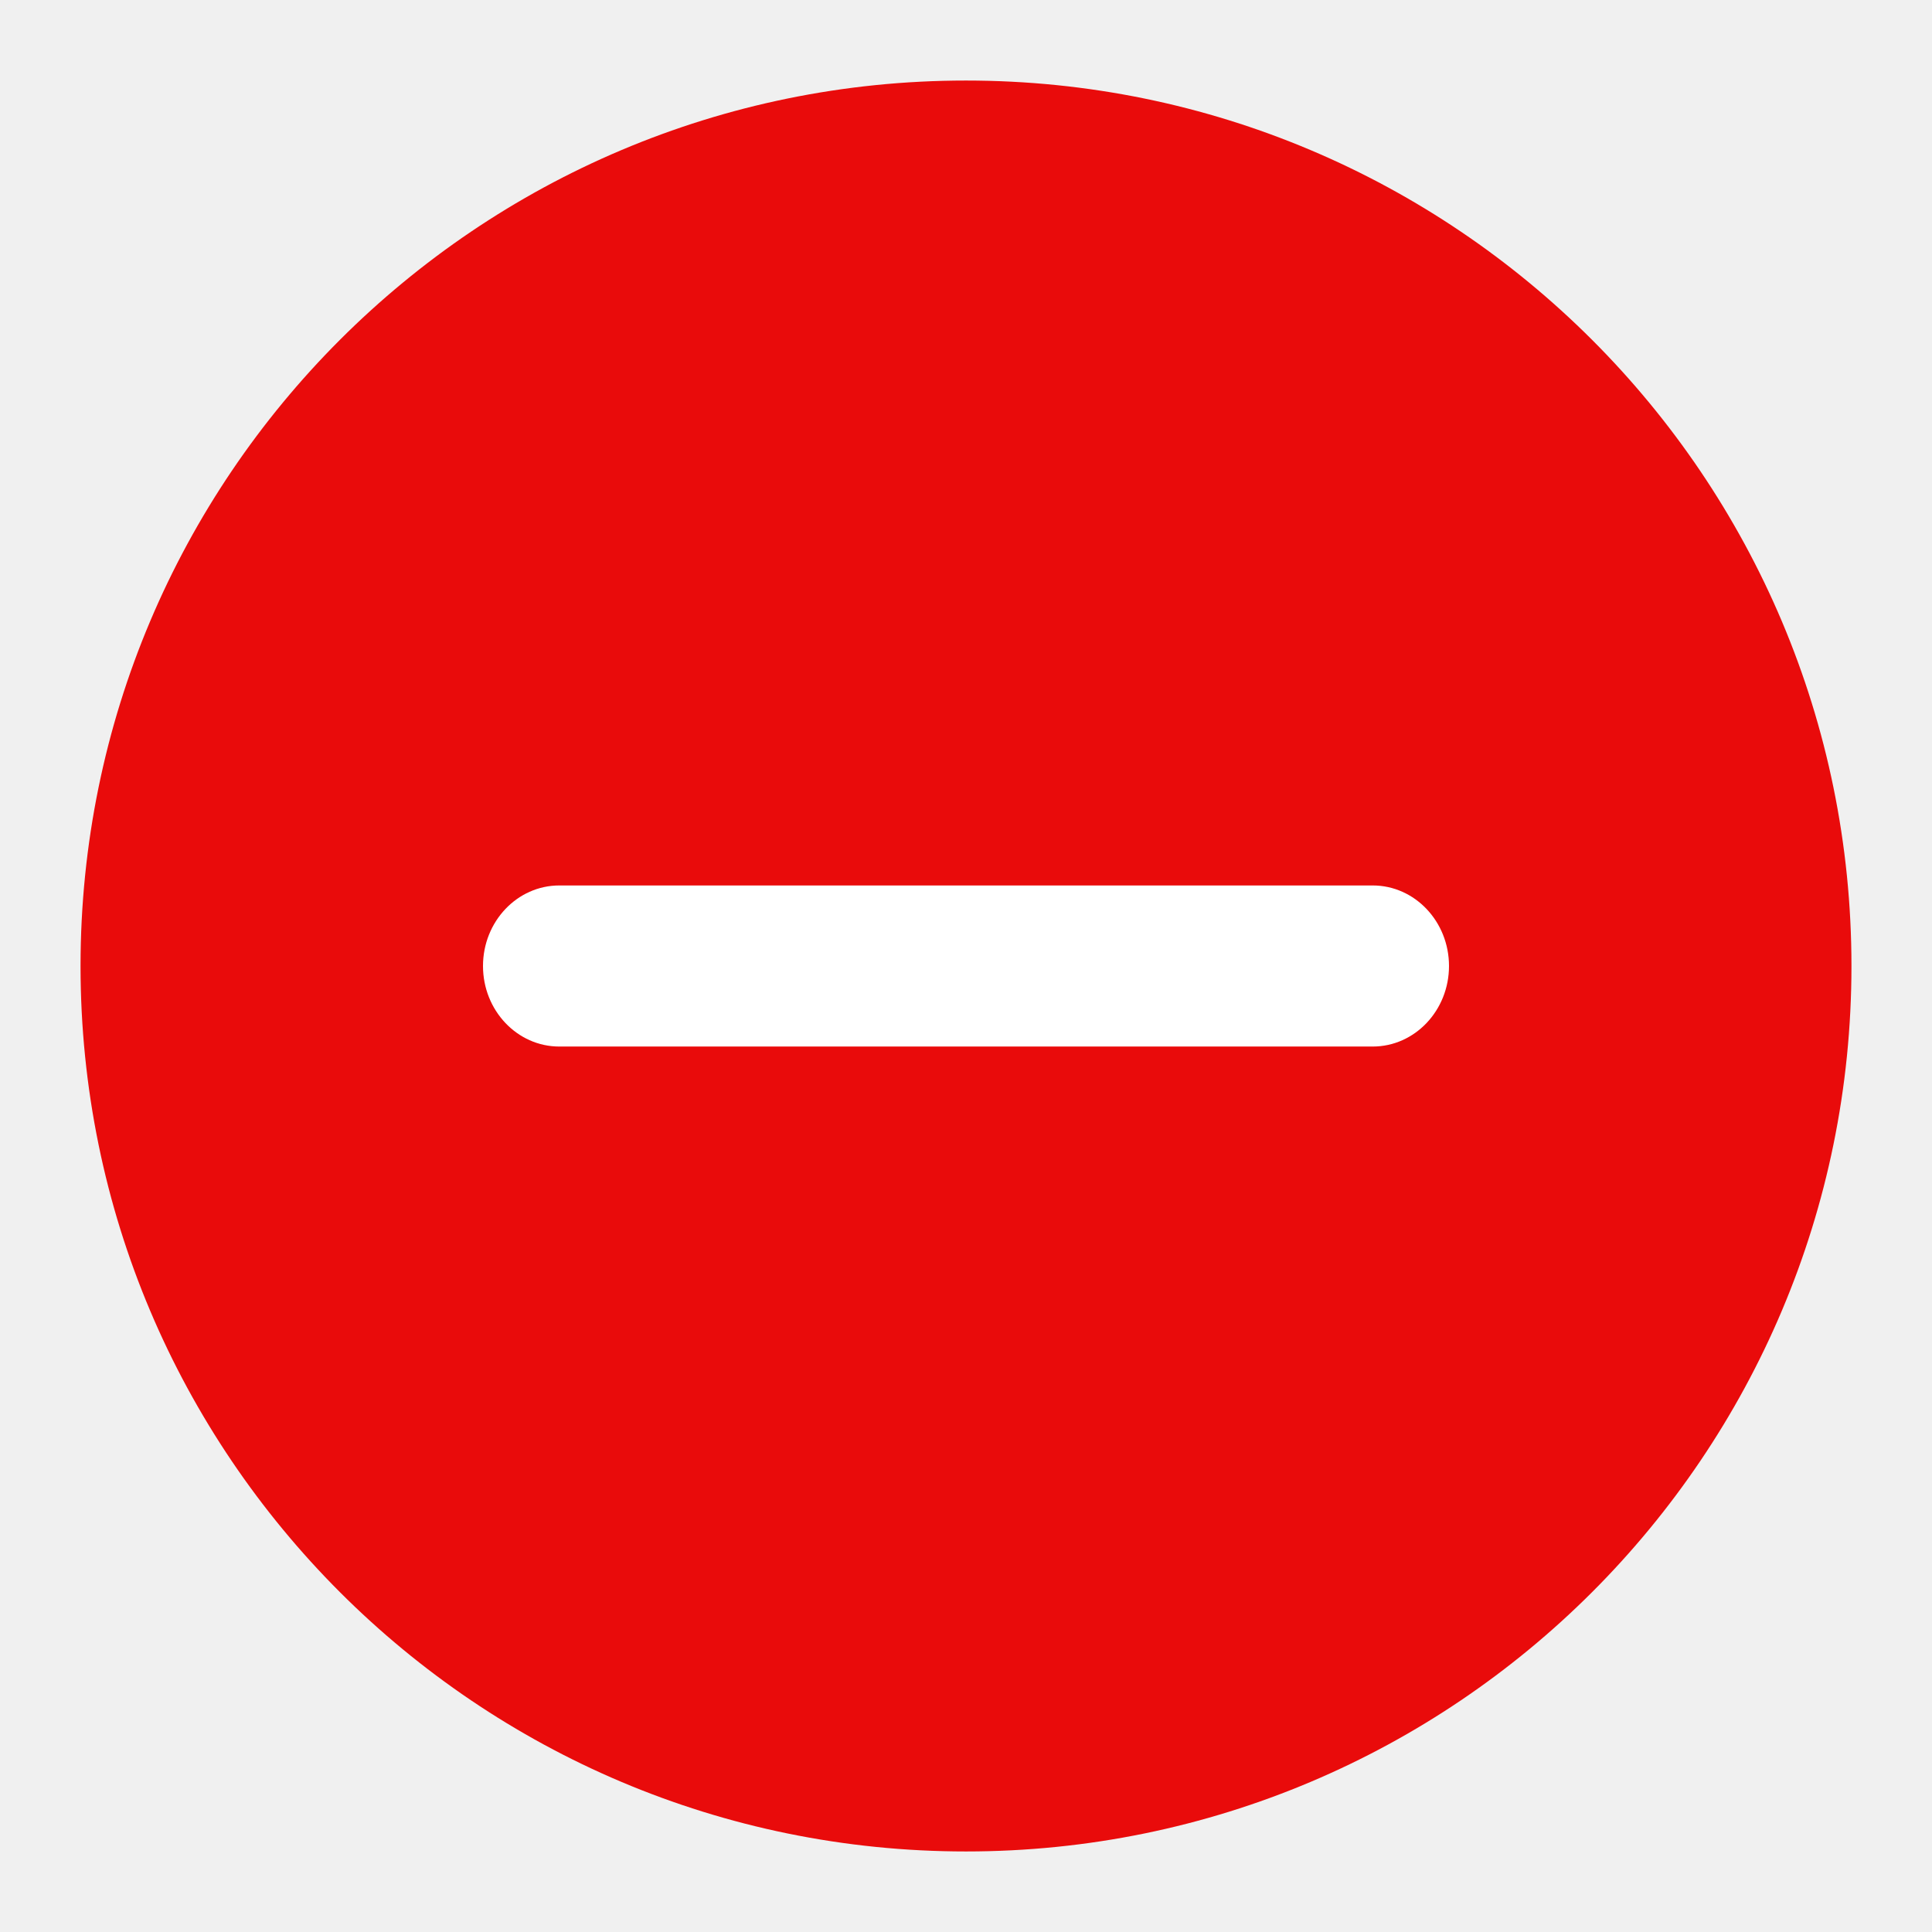
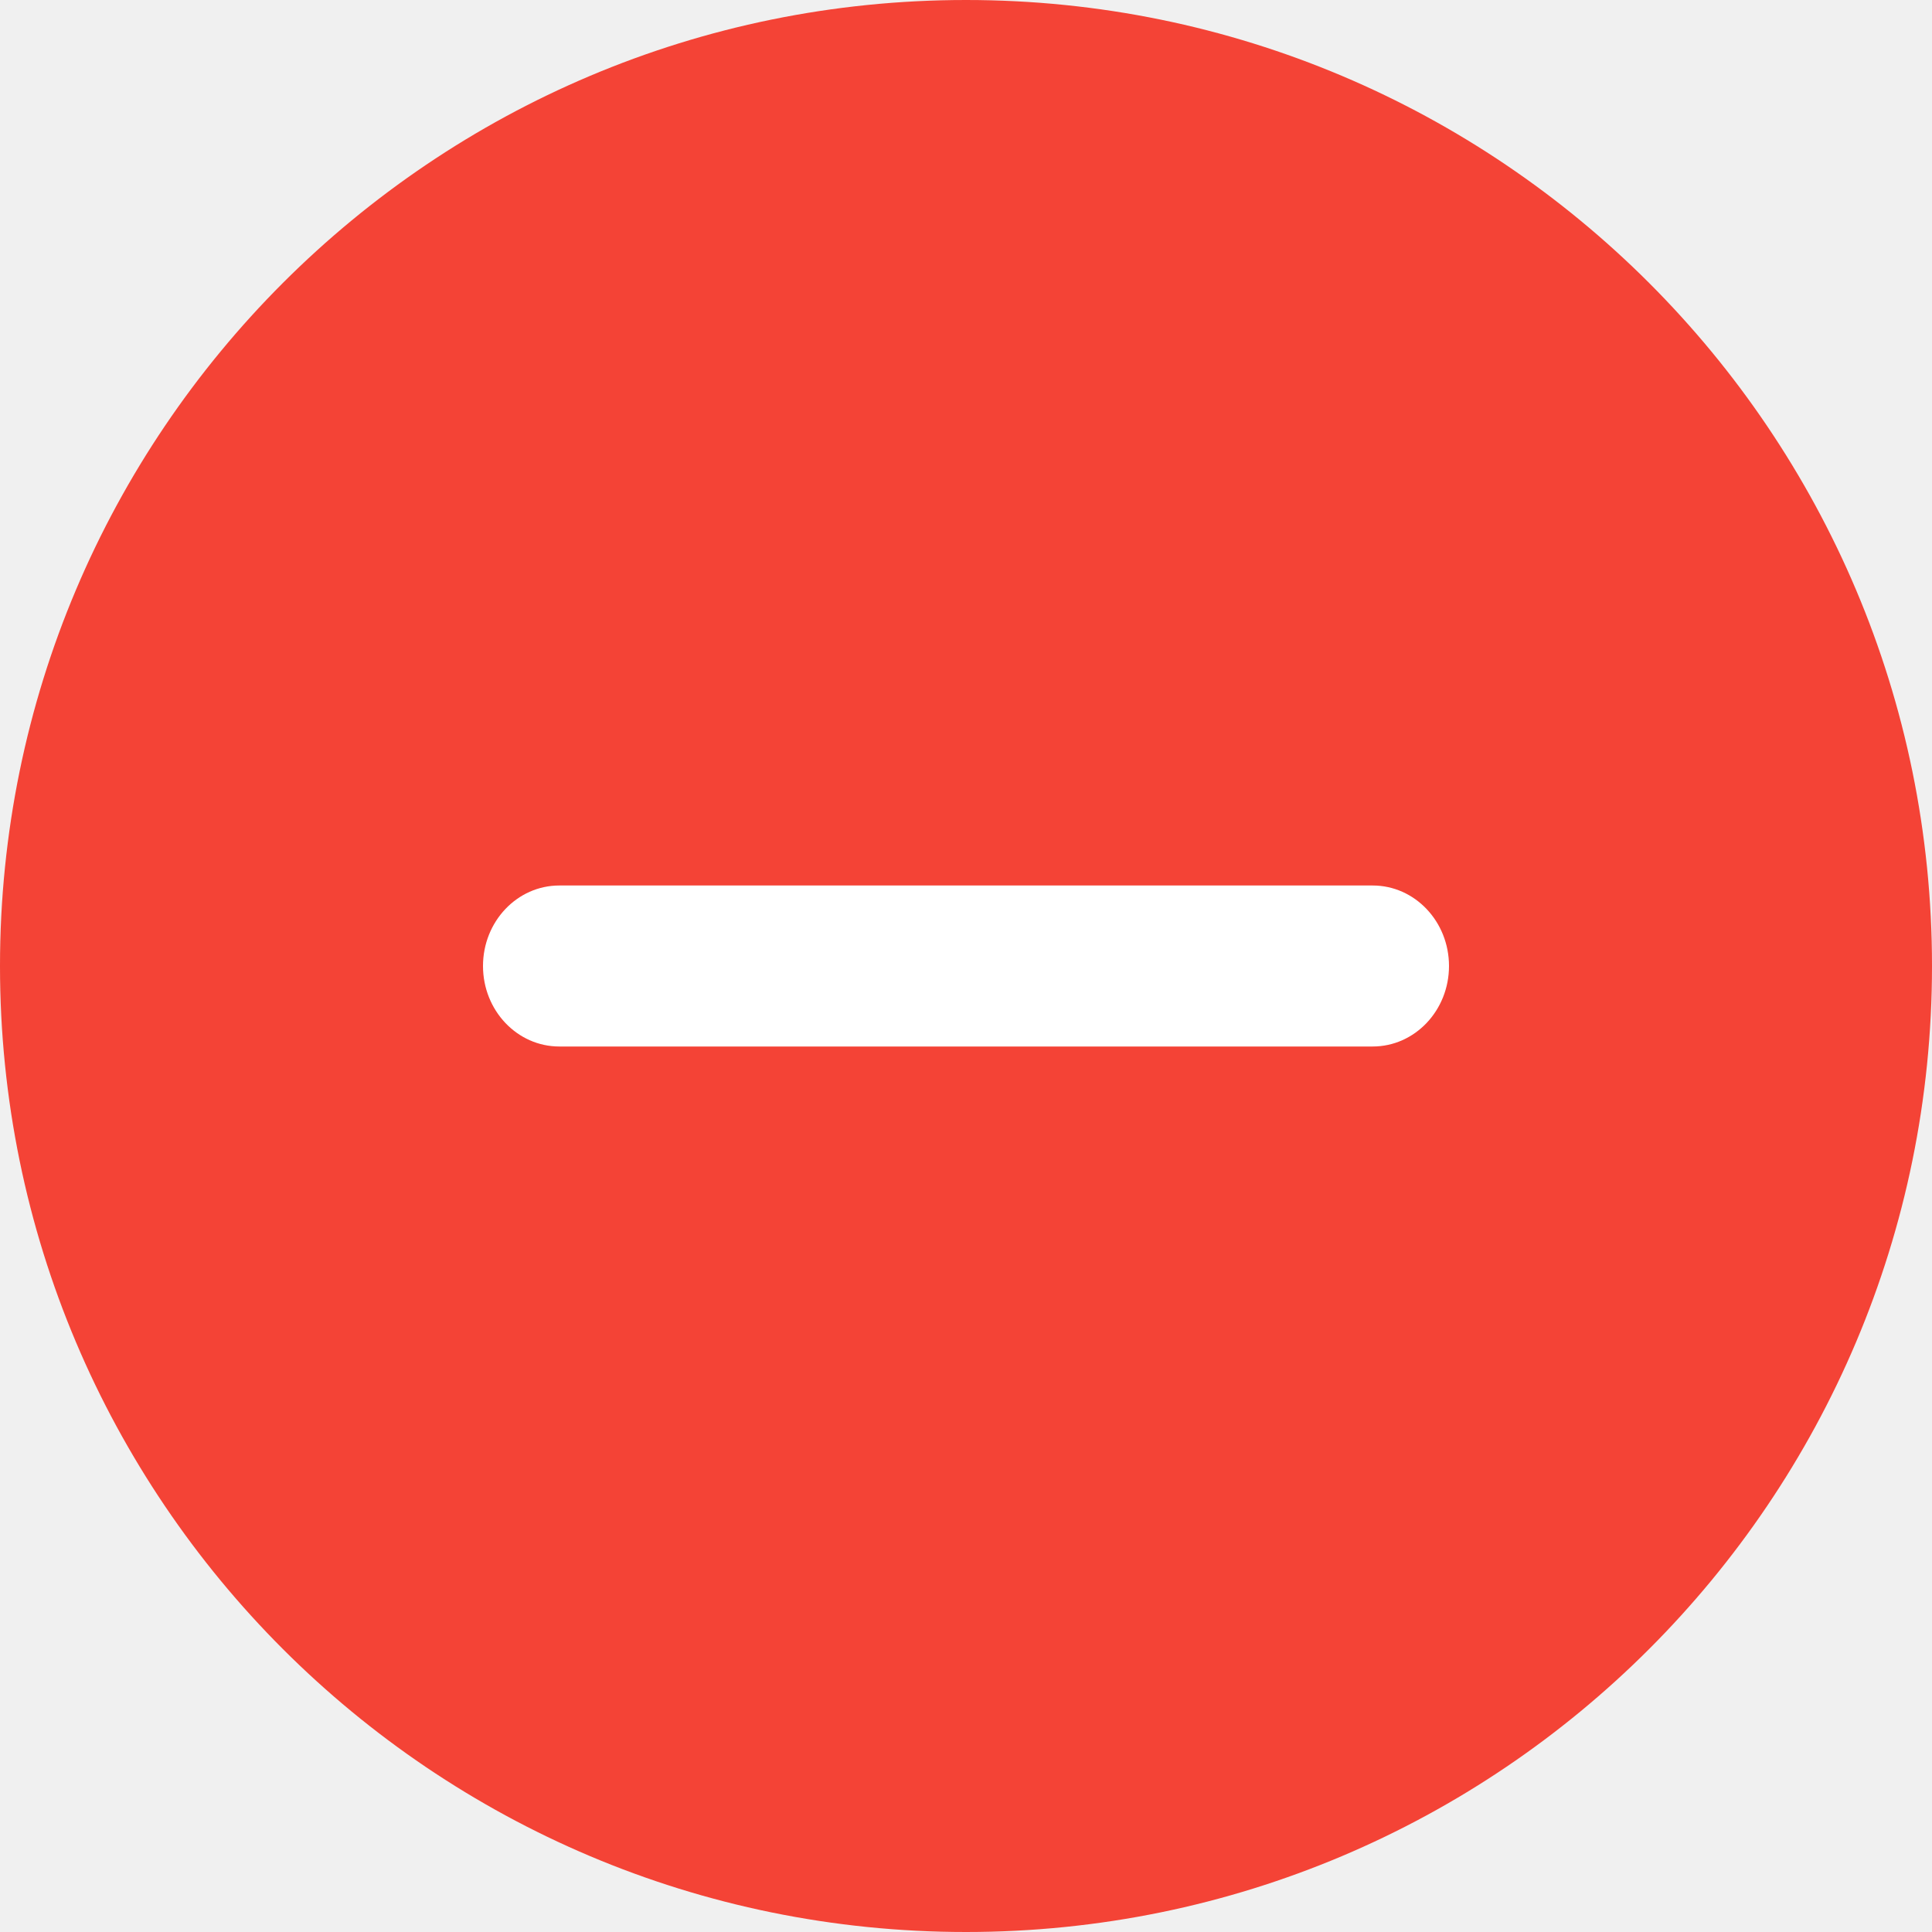
- <svg xmlns="http://www.w3.org/2000/svg" width="16" height="16" viewBox="0 0 16 16" fill="none">
-   <path fill-rule="evenodd" clip-rule="evenodd" d="M8 15.333C12.05 15.333 15.333 12.05 15.333 8C15.333 3.95 12.05 0.667 8 0.667C3.95 0.667 0.667 3.95 0.667 8C0.667 12.05 3.95 15.333 8 15.333Z" fill="#E90B0B" />
-   <path fill-rule="evenodd" clip-rule="evenodd" d="M4 8C4 7.632 4.283 7.333 4.632 7.333H11.368C11.717 7.333 12 7.632 12 8C12 8.368 11.717 8.667 11.368 8.667H4.632C4.283 8.667 4 8.368 4 8Z" fill="white" />
+ <svg xmlns="http://www.w3.org/2000/svg" width="12" height="12" viewBox="0 0 12 12" fill="none">
+   <path d="M6 0C2.686 0 0 2.686 0 6C0 9.314 2.686 12 6 12C9.314 12 12 9.314 12 6C12 2.686 9.314 0 6 0Z" fill="#F44336" />
+   <path fill-rule="evenodd" clip-rule="evenodd" d="M3 6C3 5.724 3.212 5.5 3.474 5.5H8.526C8.788 5.5 9 5.724 9 6C9 6.276 8.788 6.5 8.526 6.5H3.474C3.212 6.5 3 6.276 3 6Z" fill="white" />
</svg>
